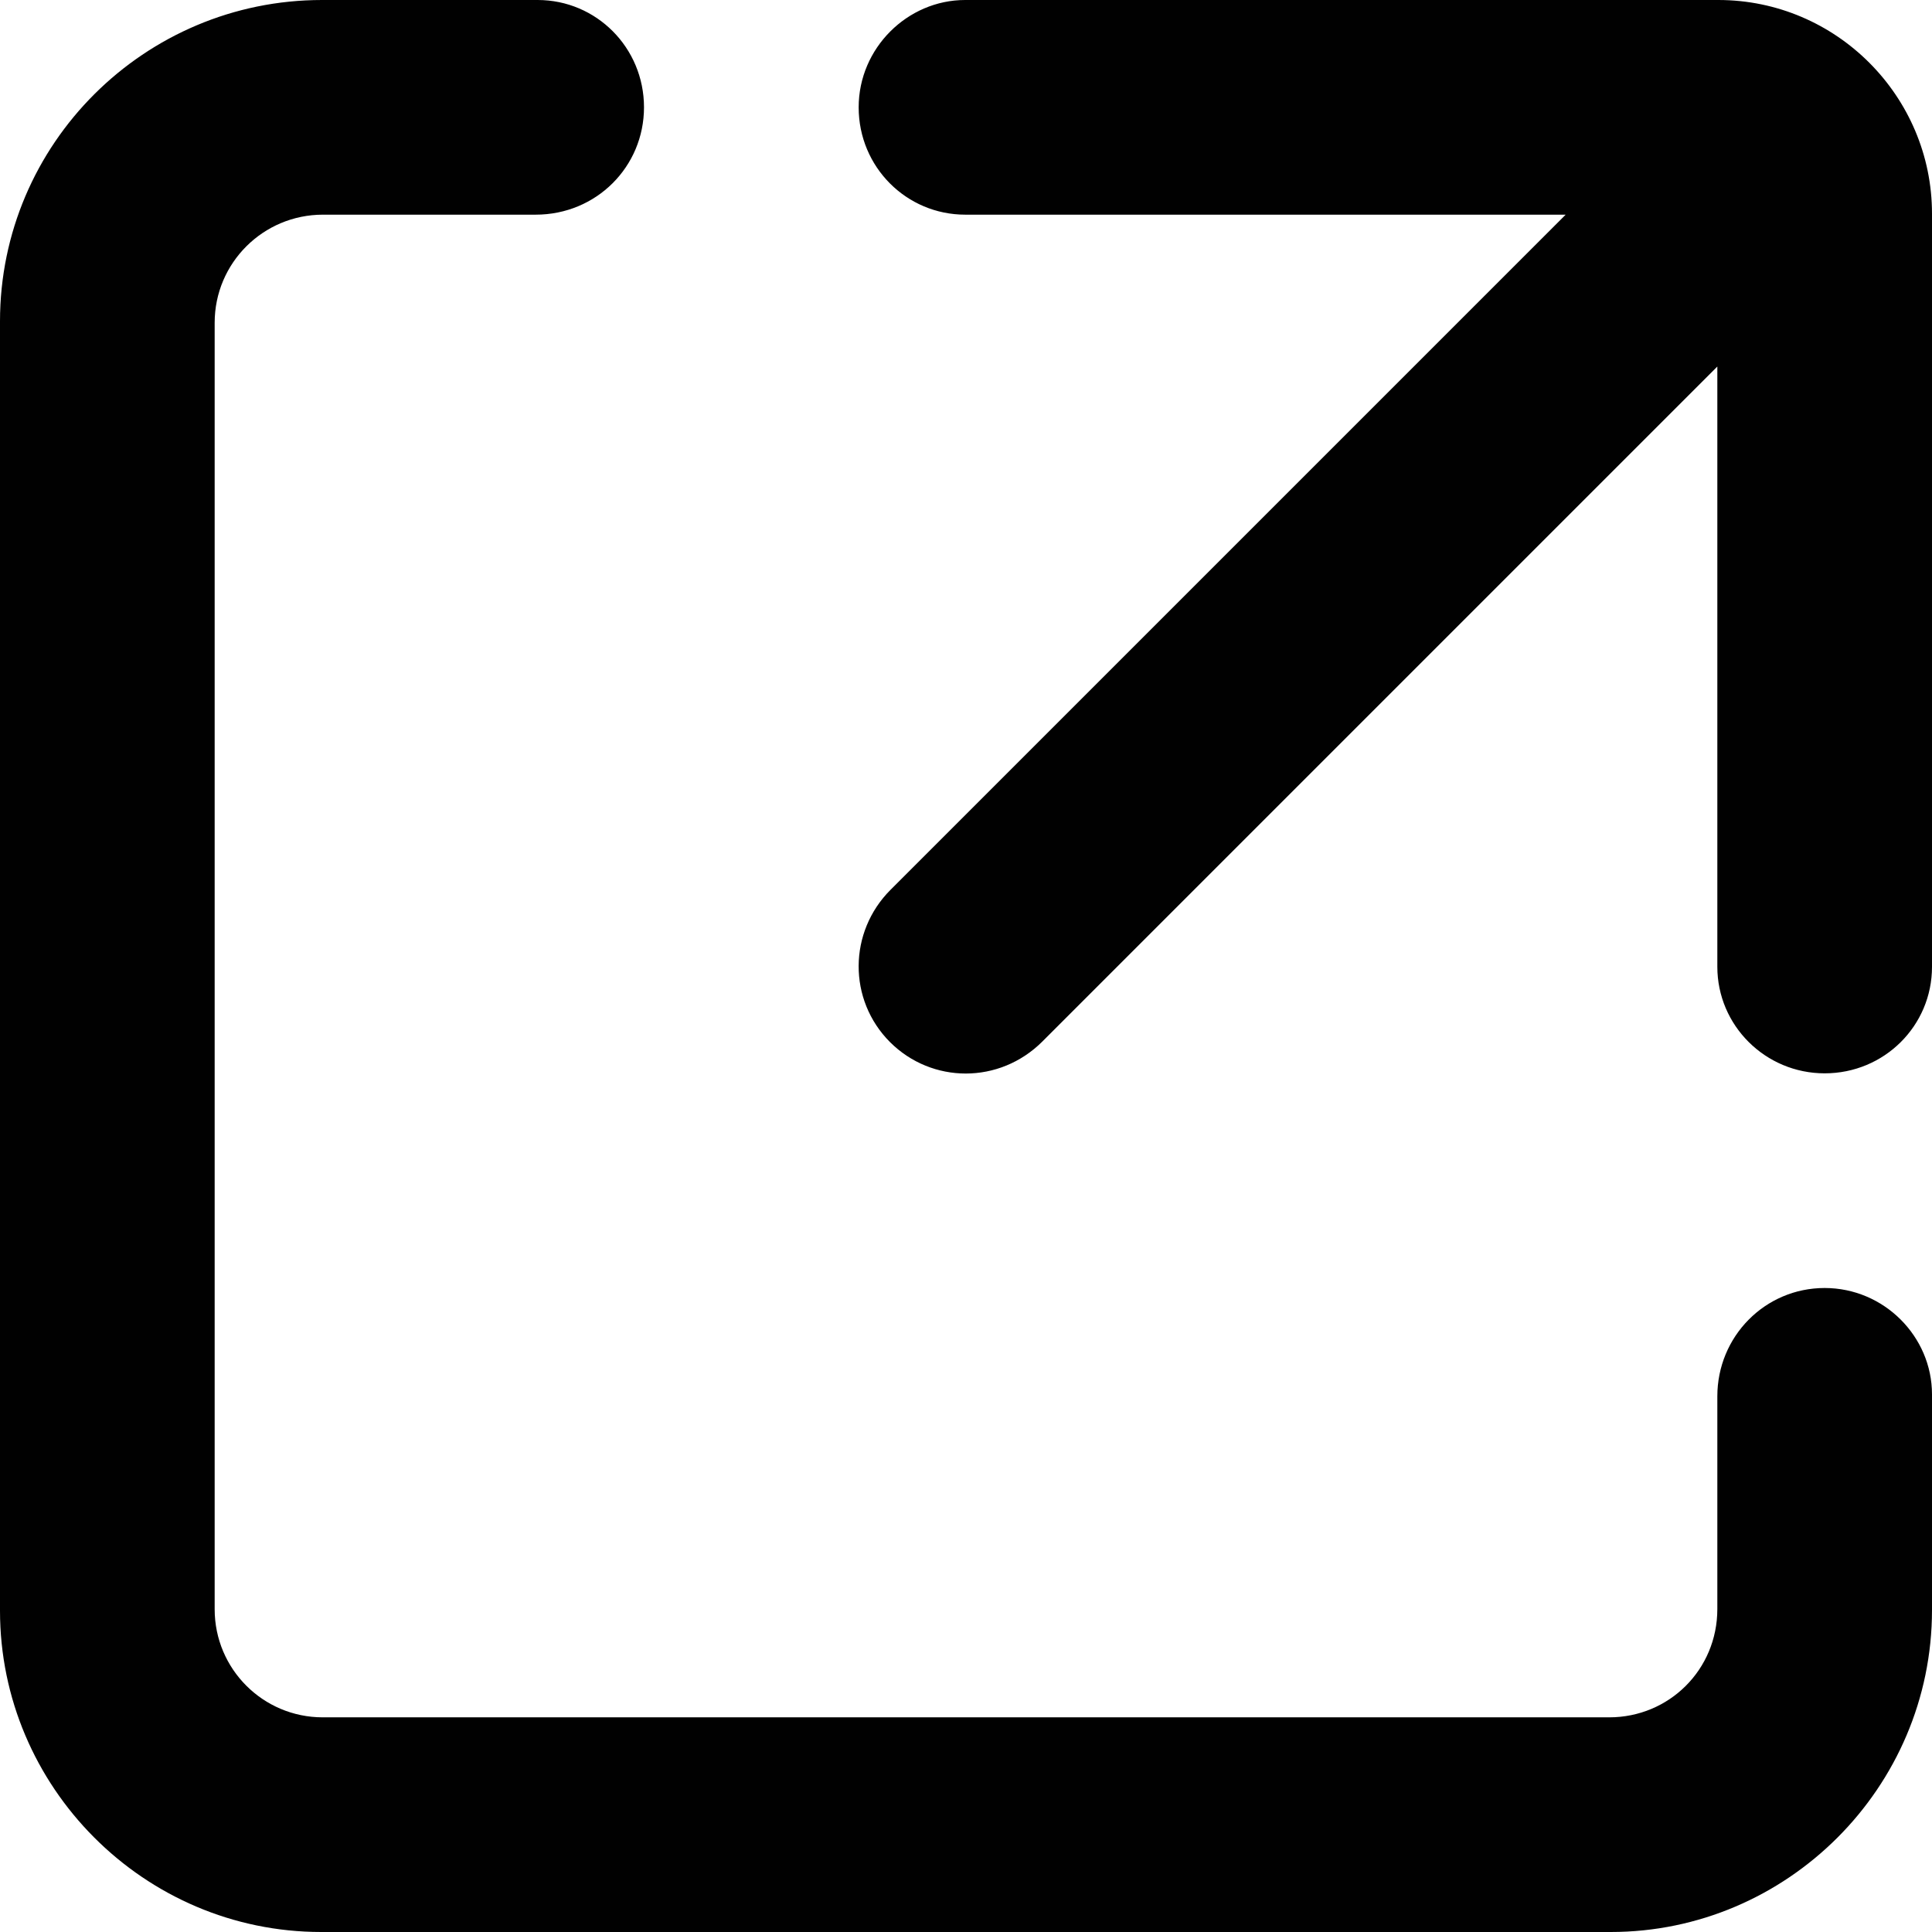
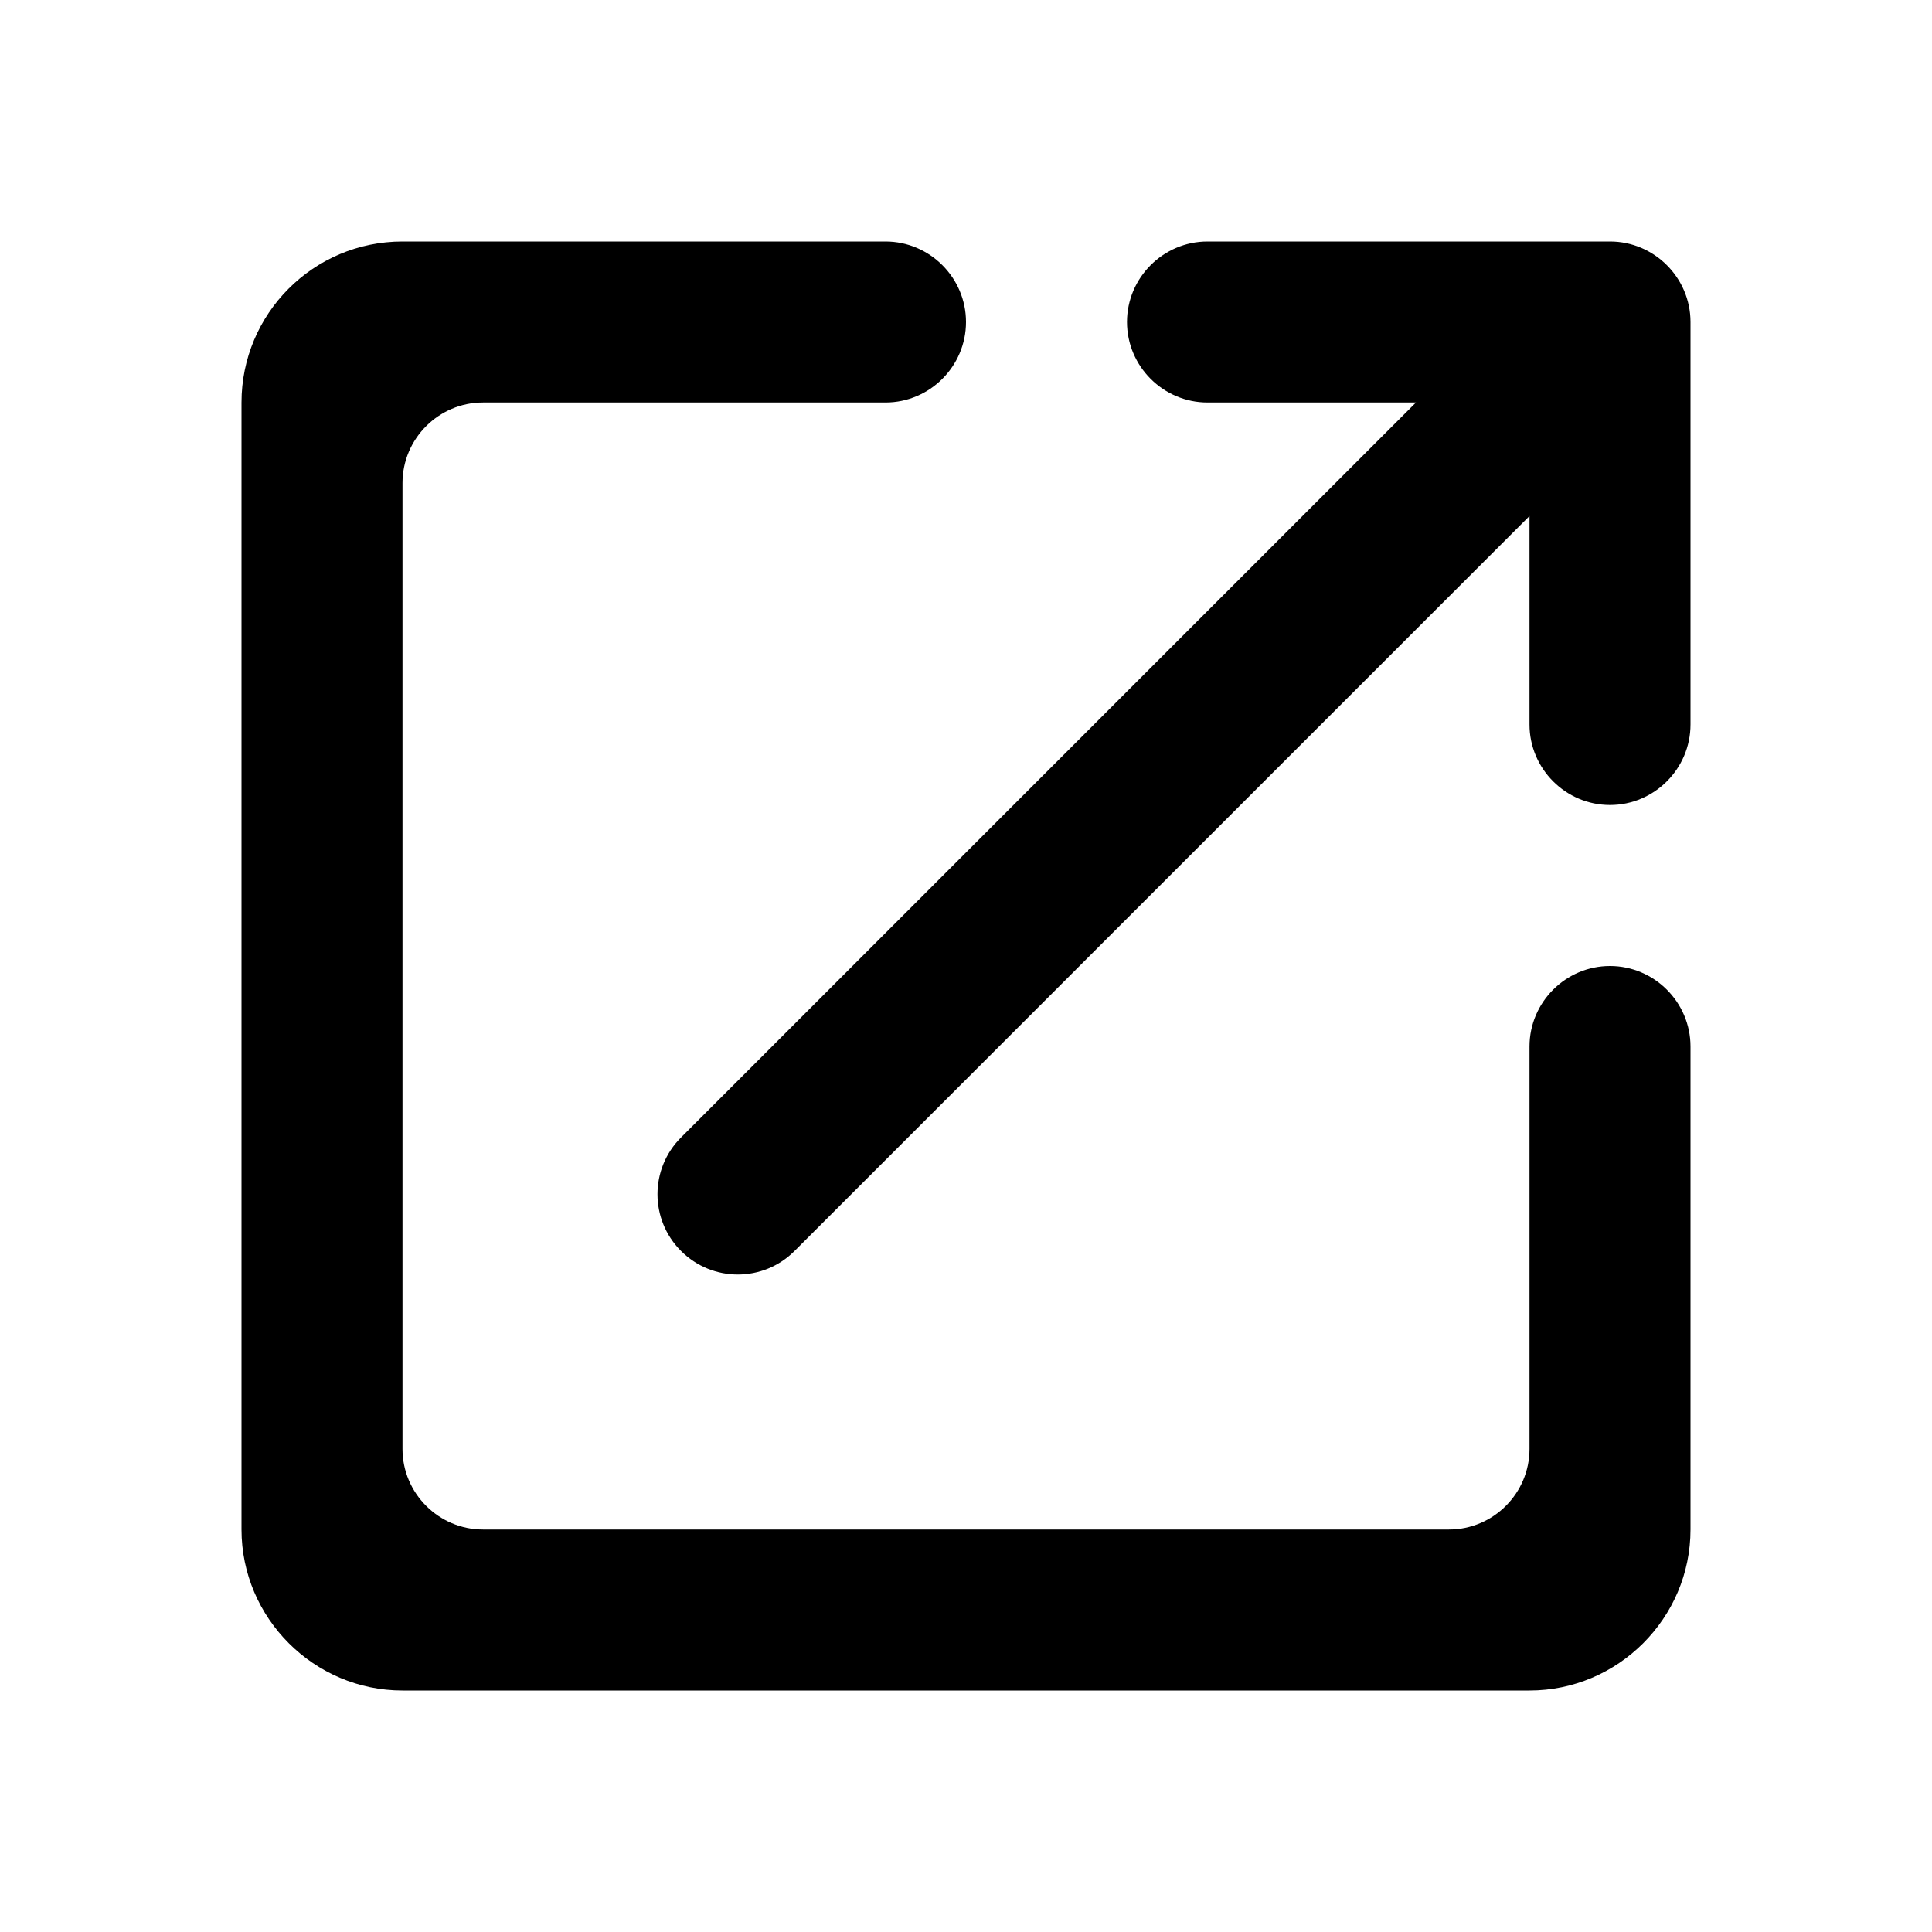
- <svg xmlns="http://www.w3.org/2000/svg" width="18px" height="18px" viewBox="0 0 18 18" version="1.1">
-   <defs />
-   <g id="export" stroke="none" stroke-width="1" fill="none" fill-rule="evenodd">
-     <path d="M14.993,16 C15.549,16 16,15.557 16,14.991 L16,13.009 C16,12.452 16.444,12 17,12 C17.552,12 18,12.451 18,12.991 L18,15 C18,16.657 16.647,18 15.007,18 L2.993,18 C1.34,18 0,16.647 0,15.007 L0,2.993 C0,1.34 1.347,0 3,0 L5.009,0 C5.556,0 6,0.444 6,1 C6,1.552 5.557,2 4.991,2 L3.009,2 C2.452,2 2,2.45 2,3.007 L2,14.993 C2,15.549 2.45,16 3.007,16 L14.993,16 Z M16,9.007 L16,3.415 L9.712,9.703 C9.313,10.102 8.683,10.099 8.292,9.709 C7.899,9.315 7.904,8.682 8.298,8.289 L14.587,2 L8.993,2 C8.445,2 8,1.556 8,1 C8,0.448 8.455,7.10542736e-15 8.992,7.10542736e-15 L16.009,0 C17.109,0 18,0.898 18,1.991 L18,9.008 C18,9.556 17.556,10 17,10 C16.448,10 16,9.555 16,9.007 Z" id="Combined-Shape" fill="#010101" />
+ <svg xmlns="http://www.w3.org/2000/svg" version="1.1" x="0px" y="0px" width="24px" height="24px" viewBox="0 0 24 24" enable-background="new 0 0 24 24" xml:space="preserve">
+   <g id="Header_x2F_BG" display="none">
+     <rect x="-94" y="-182" display="inline" fill="#F1F1F2" width="520" height="520" />
+   </g>
+   <g id="Bounding_Boxes">
+     <g id="ui_x5F_spec_x5F_header_copy_3" display="none">
+ 	</g>
+     <path fill="none" d="M0,0h24v24H0V0z" />
+   </g>
+   <g id="Rounded">
+     <g id="ui_x5F_spec_x5F_header_copy_5" display="none">
+ 	</g>
+     <path d="M18,19H6c-0.55,0-1-0.45-1-1V6c0-0.55,0.45-1,1-1h5c0.55,0,1-0.45,1-1v0c0-0.55-0.45-1-1-1H5C3.89,3,3,3.9,3,5v14   c0,1.1,0.9,2,2,2h14c1.1,0,2-0.9,2-2v-6c0-0.55-0.45-1-1-1h0c-0.55,0-1,0.45-1,1v5C19,18.55,18.55,19,18,19z M14,4L14,4   c0,0.55,0.45,1,1,1h2.59l-9.13,9.13c-0.39,0.39-0.39,1.02,0,1.41l0,0c0.39,0.39,1.02,0.39,1.41,0L19,6.41V9c0,0.55,0.45,1,1,1h0   c0.55,0,1-0.45,1-1V4c0-0.55-0.45-1-1-1h-5C14.45,3,14,3.45,14,4z" />
+   </g>
+   <g id="Sharp" display="none">
+     <g id="ui_x5F_spec_x5F_header_copy_4">
+ 	</g>
+     <path display="inline" d="M19,19H5V5h7V3H3v18h18v-9h-2V19z M14,3v2h3.59l-9.83,9.83l1.41,1.41L19,6.41V10h2V3H14z" />
+   </g>
+   <g id="Outline" display="none">
+     <g id="ui_x5F_spec_x5F_header">
+ 	</g>
+     <path display="inline" d="M19,19H5V5h7V3H5C3.89,3,3,3.9,3,5v14c0,1.1,0.89,2,2,2h14c1.1,0,2-0.9,2-2v-7h-2V19z M14,3v2h3.59   l-9.83,9.83l1.41,1.41L19,6.41V10h2V3H14z" />
+   </g>
+   <g id="Duotone" display="none">
+     <g id="ui_x5F_spec_x5F_header_copy_2">
+ 	</g>
+     <path display="inline" d="M19,19H5V5h7V3H5C3.89,3,3,3.9,3,5v14c0,1.1,0.89,2,2,2h14c1.1,0,2-0.9,2-2v-7h-2V19z M14,3v2h3.59   l-9.83,9.83l1.41,1.41L19,6.41V10h2V3H14z" />
+   </g>
+   <g id="Material" display="none">
+     <g id="ui_x5F_spec_x5F_header_copy">
+ 	</g>
+     <path display="inline" d="M19,19H5V5h7V3H5C3.89,3,3,3.9,3,5v14c0,1.1,0.89,2,2,2h14c1.1,0,2-0.9,2-2v-7h-2V19z M14,3v2h3.59   l-9.83,9.83l1.41,1.41L19,6.41V10h2V3H14z" />
  </g>
</svg>
